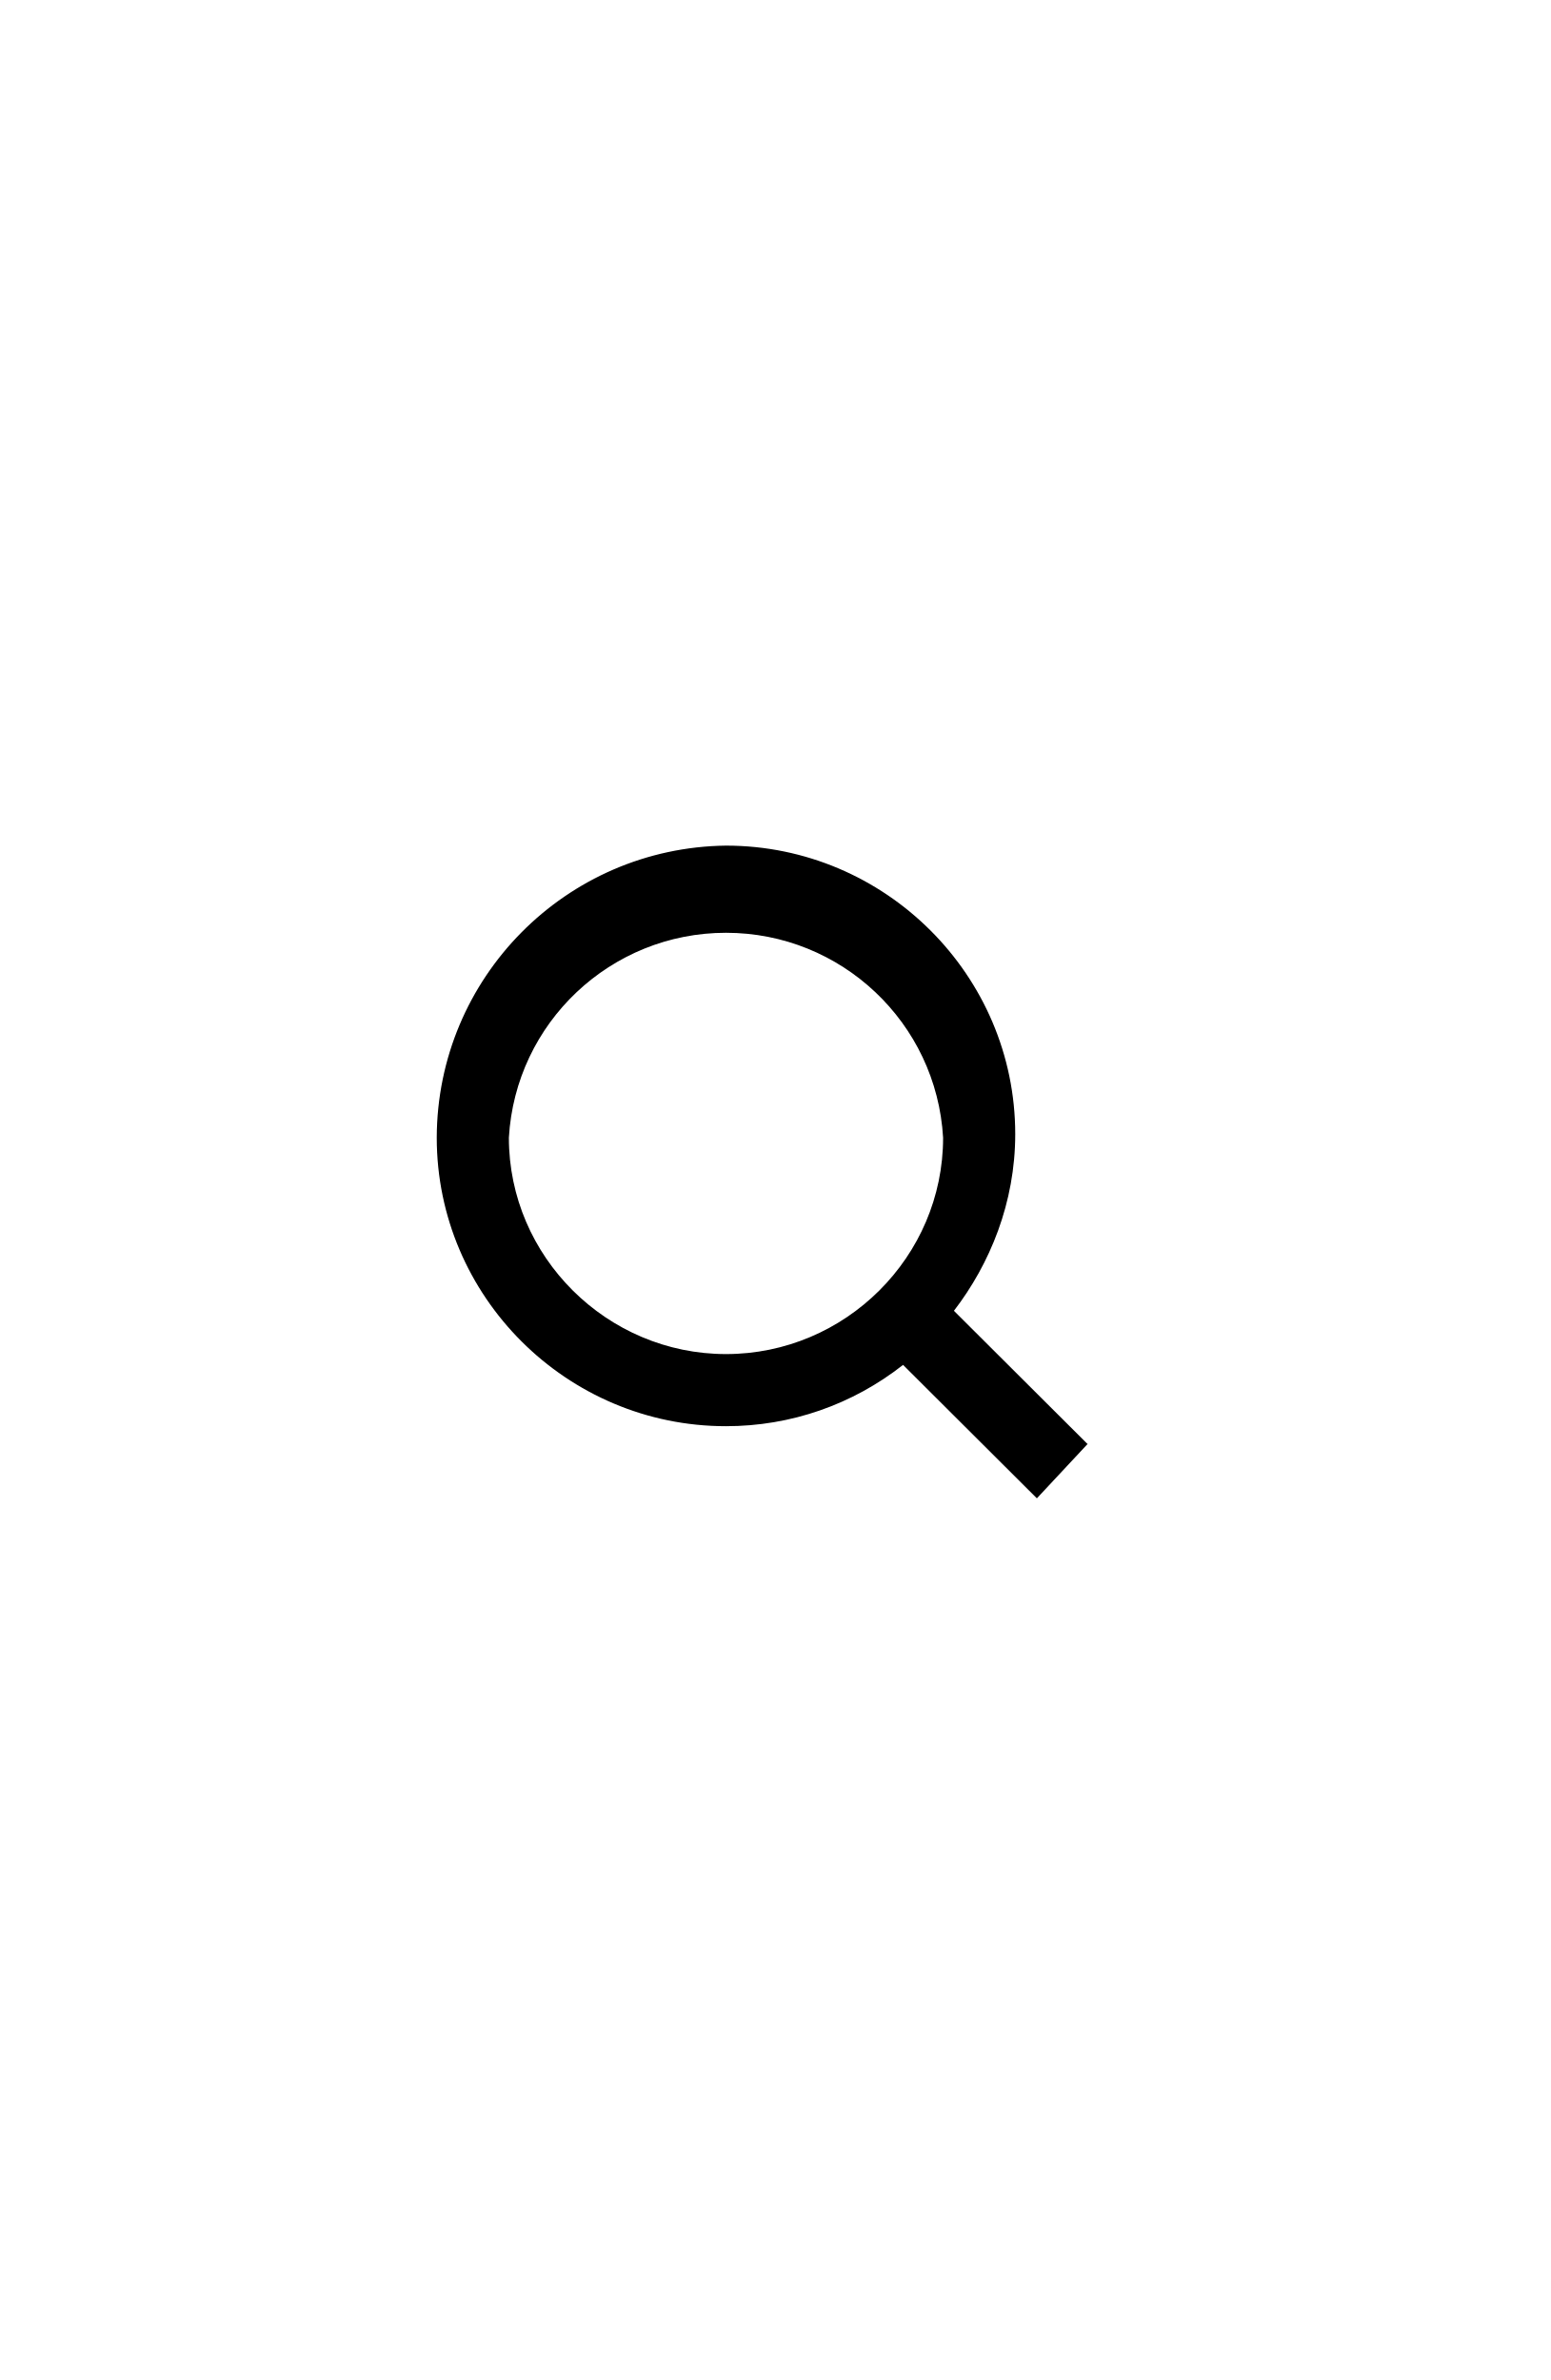
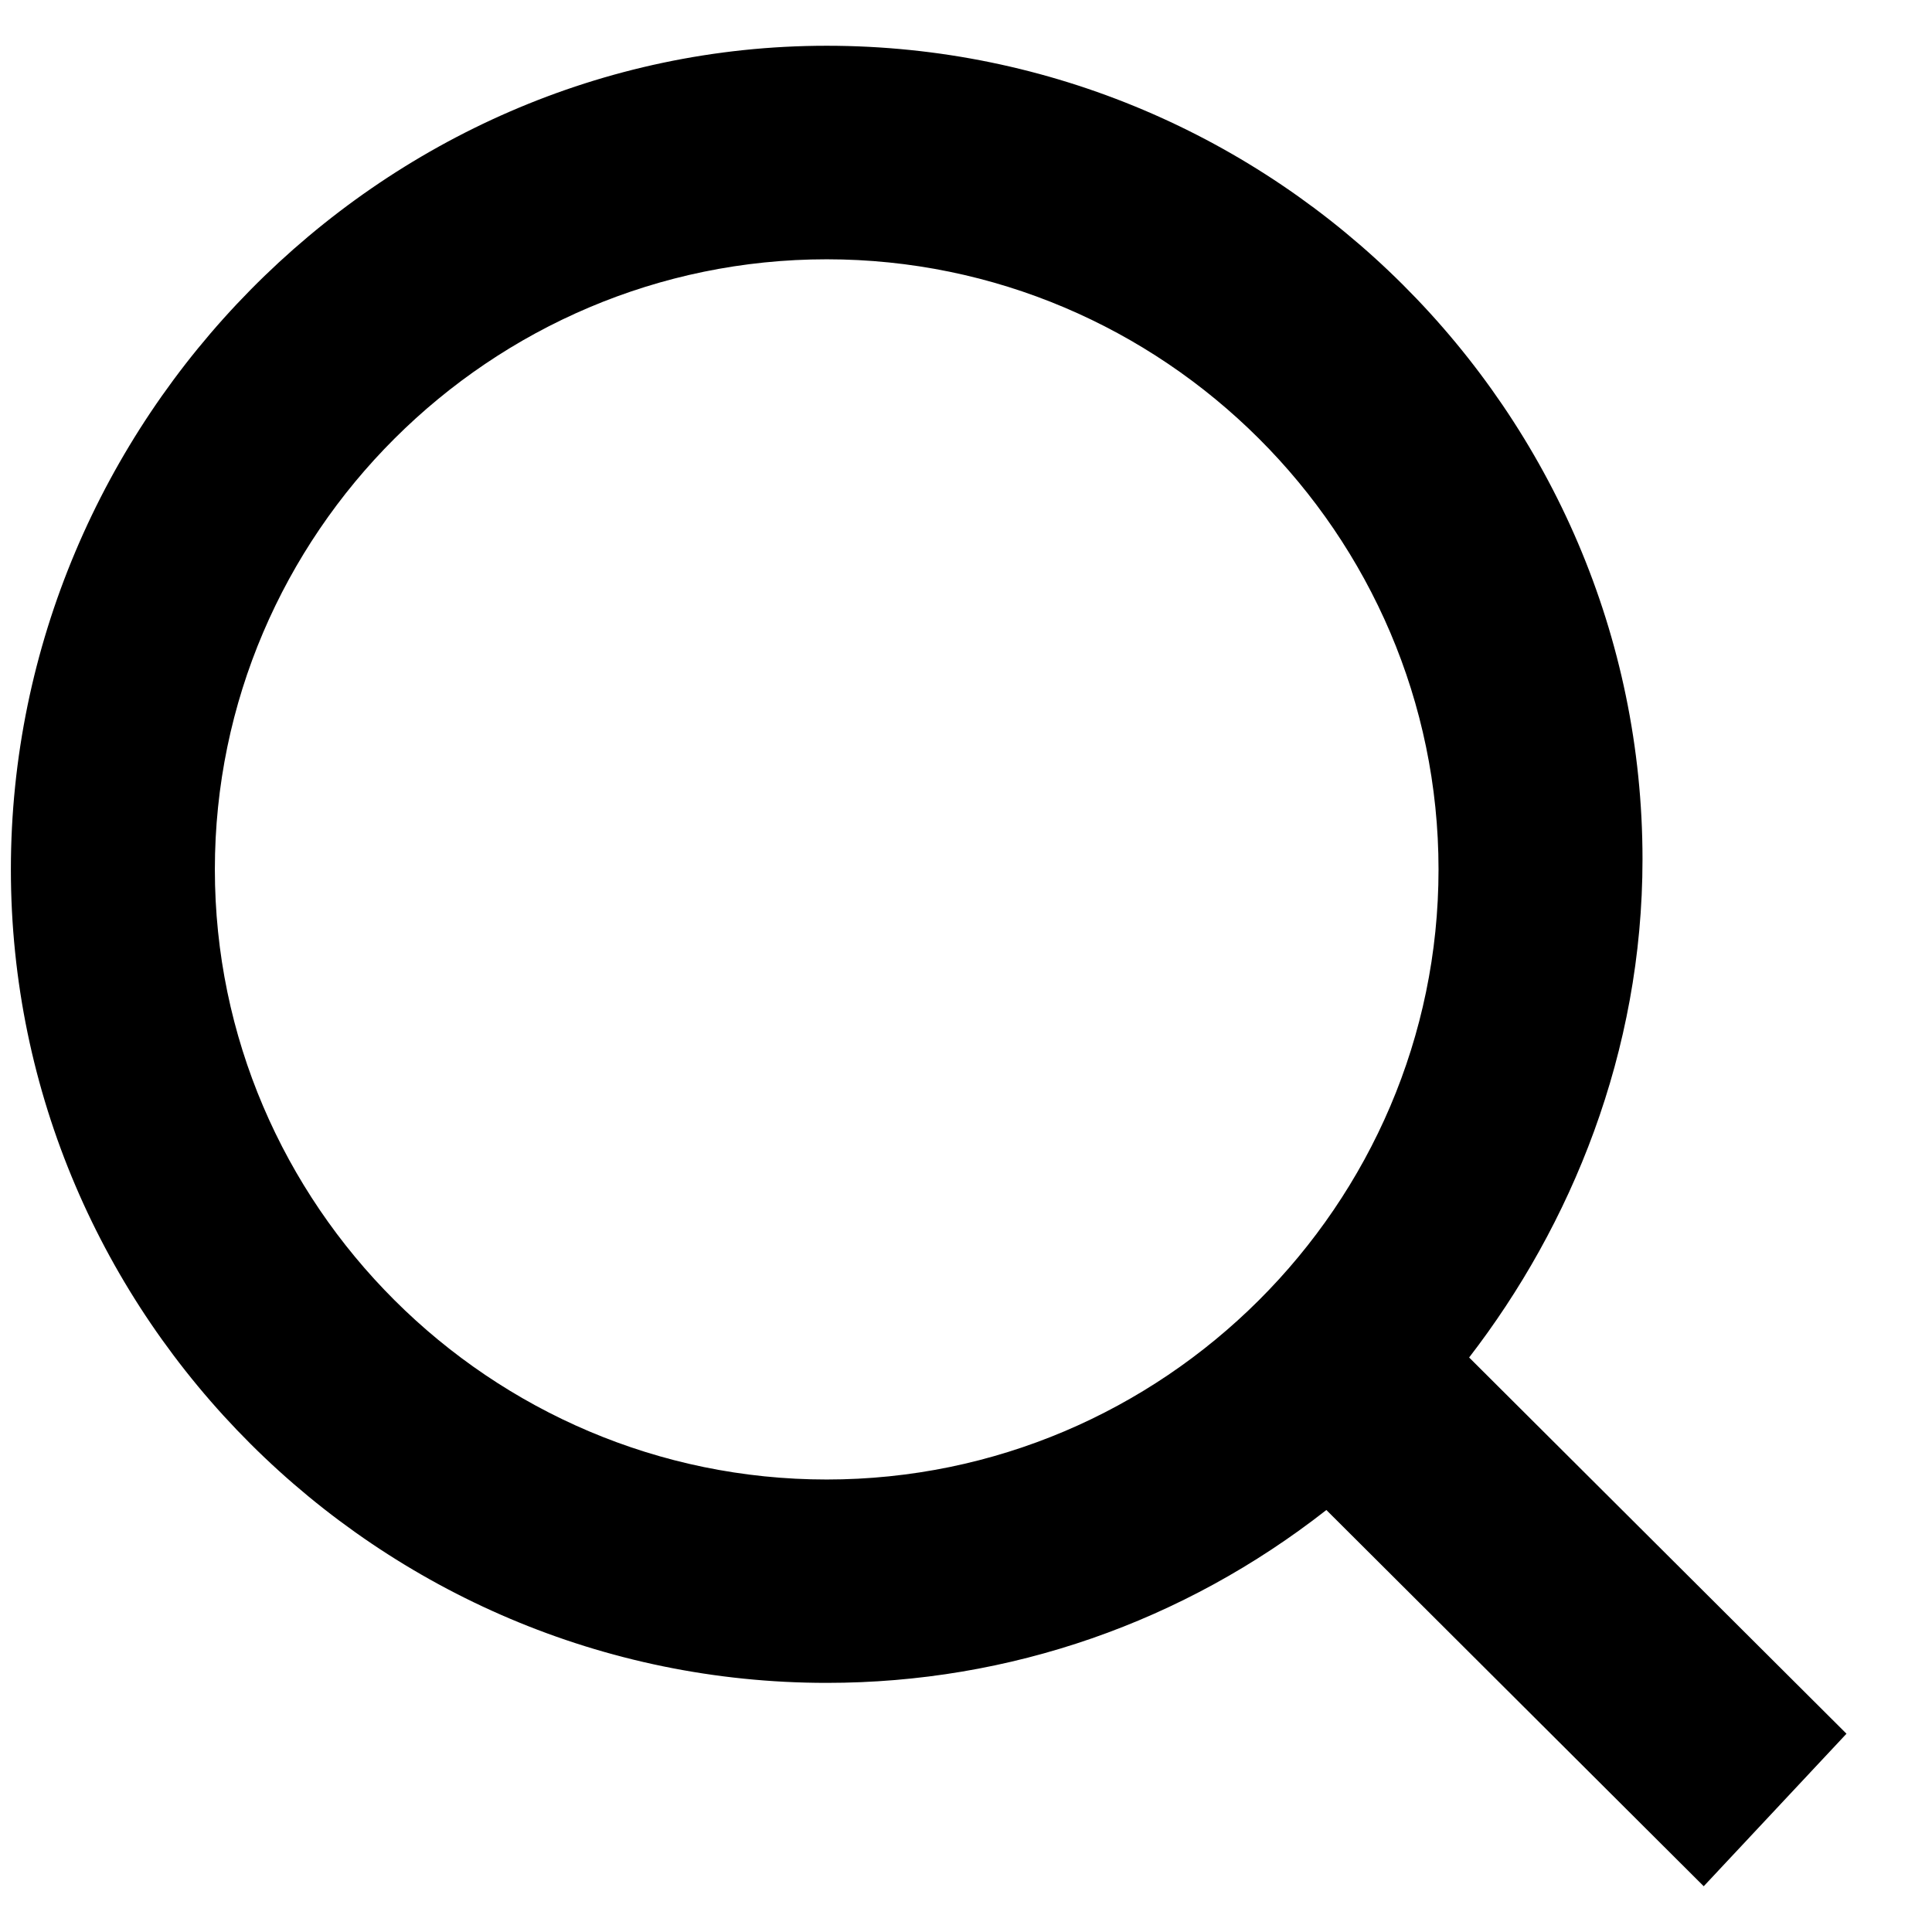
- <svg xmlns="http://www.w3.org/2000/svg" width="43" height="66" fill="none">
-   <path d="m30.16 40.05-3.71-3.7c1-1.3 1.7-3 1.7-4.9 0-4.4-3.6-8-8.02-8a8.12 8.12 0 0 0-8.02 8.1c0 4.4 3.6 8 8.02 8 1.8 0 3.51-.6 4.91-1.7l3.71 3.7 1.4-1.5Zm-10.03-2.5c-3.3 0-6.02-2.7-6.02-6a6.03 6.03 0 0 1 12.04 0c0 3.3-2.71 6-6.02 6Z" fill="#000" />
+ <svg xmlns="http://www.w3.org/2000/svg" width="19" height="19" viewBox="0 0 19 19" fill="none">
+   <path d="M18.159 17.05L14.448 13.35C15.451 12.05 16.153 10.35 16.153 8.45C16.153 4.05 12.543 0.45 8.13 0.45C3.718 0.45 0.107 4.15 0.107 8.55C0.107 12.95 3.718 16.55 8.13 16.55C9.935 16.55 11.64 15.95 13.044 14.85L16.755 18.55L18.159 17.05ZM8.13 14.55C4.821 14.55 2.113 11.85 2.113 8.55C2.113 5.25 4.821 2.55 8.13 2.55C11.44 2.55 14.147 5.25 14.147 8.55C14.147 11.85 11.44 14.55 8.13 14.55Z" fill="black" />
</svg>
